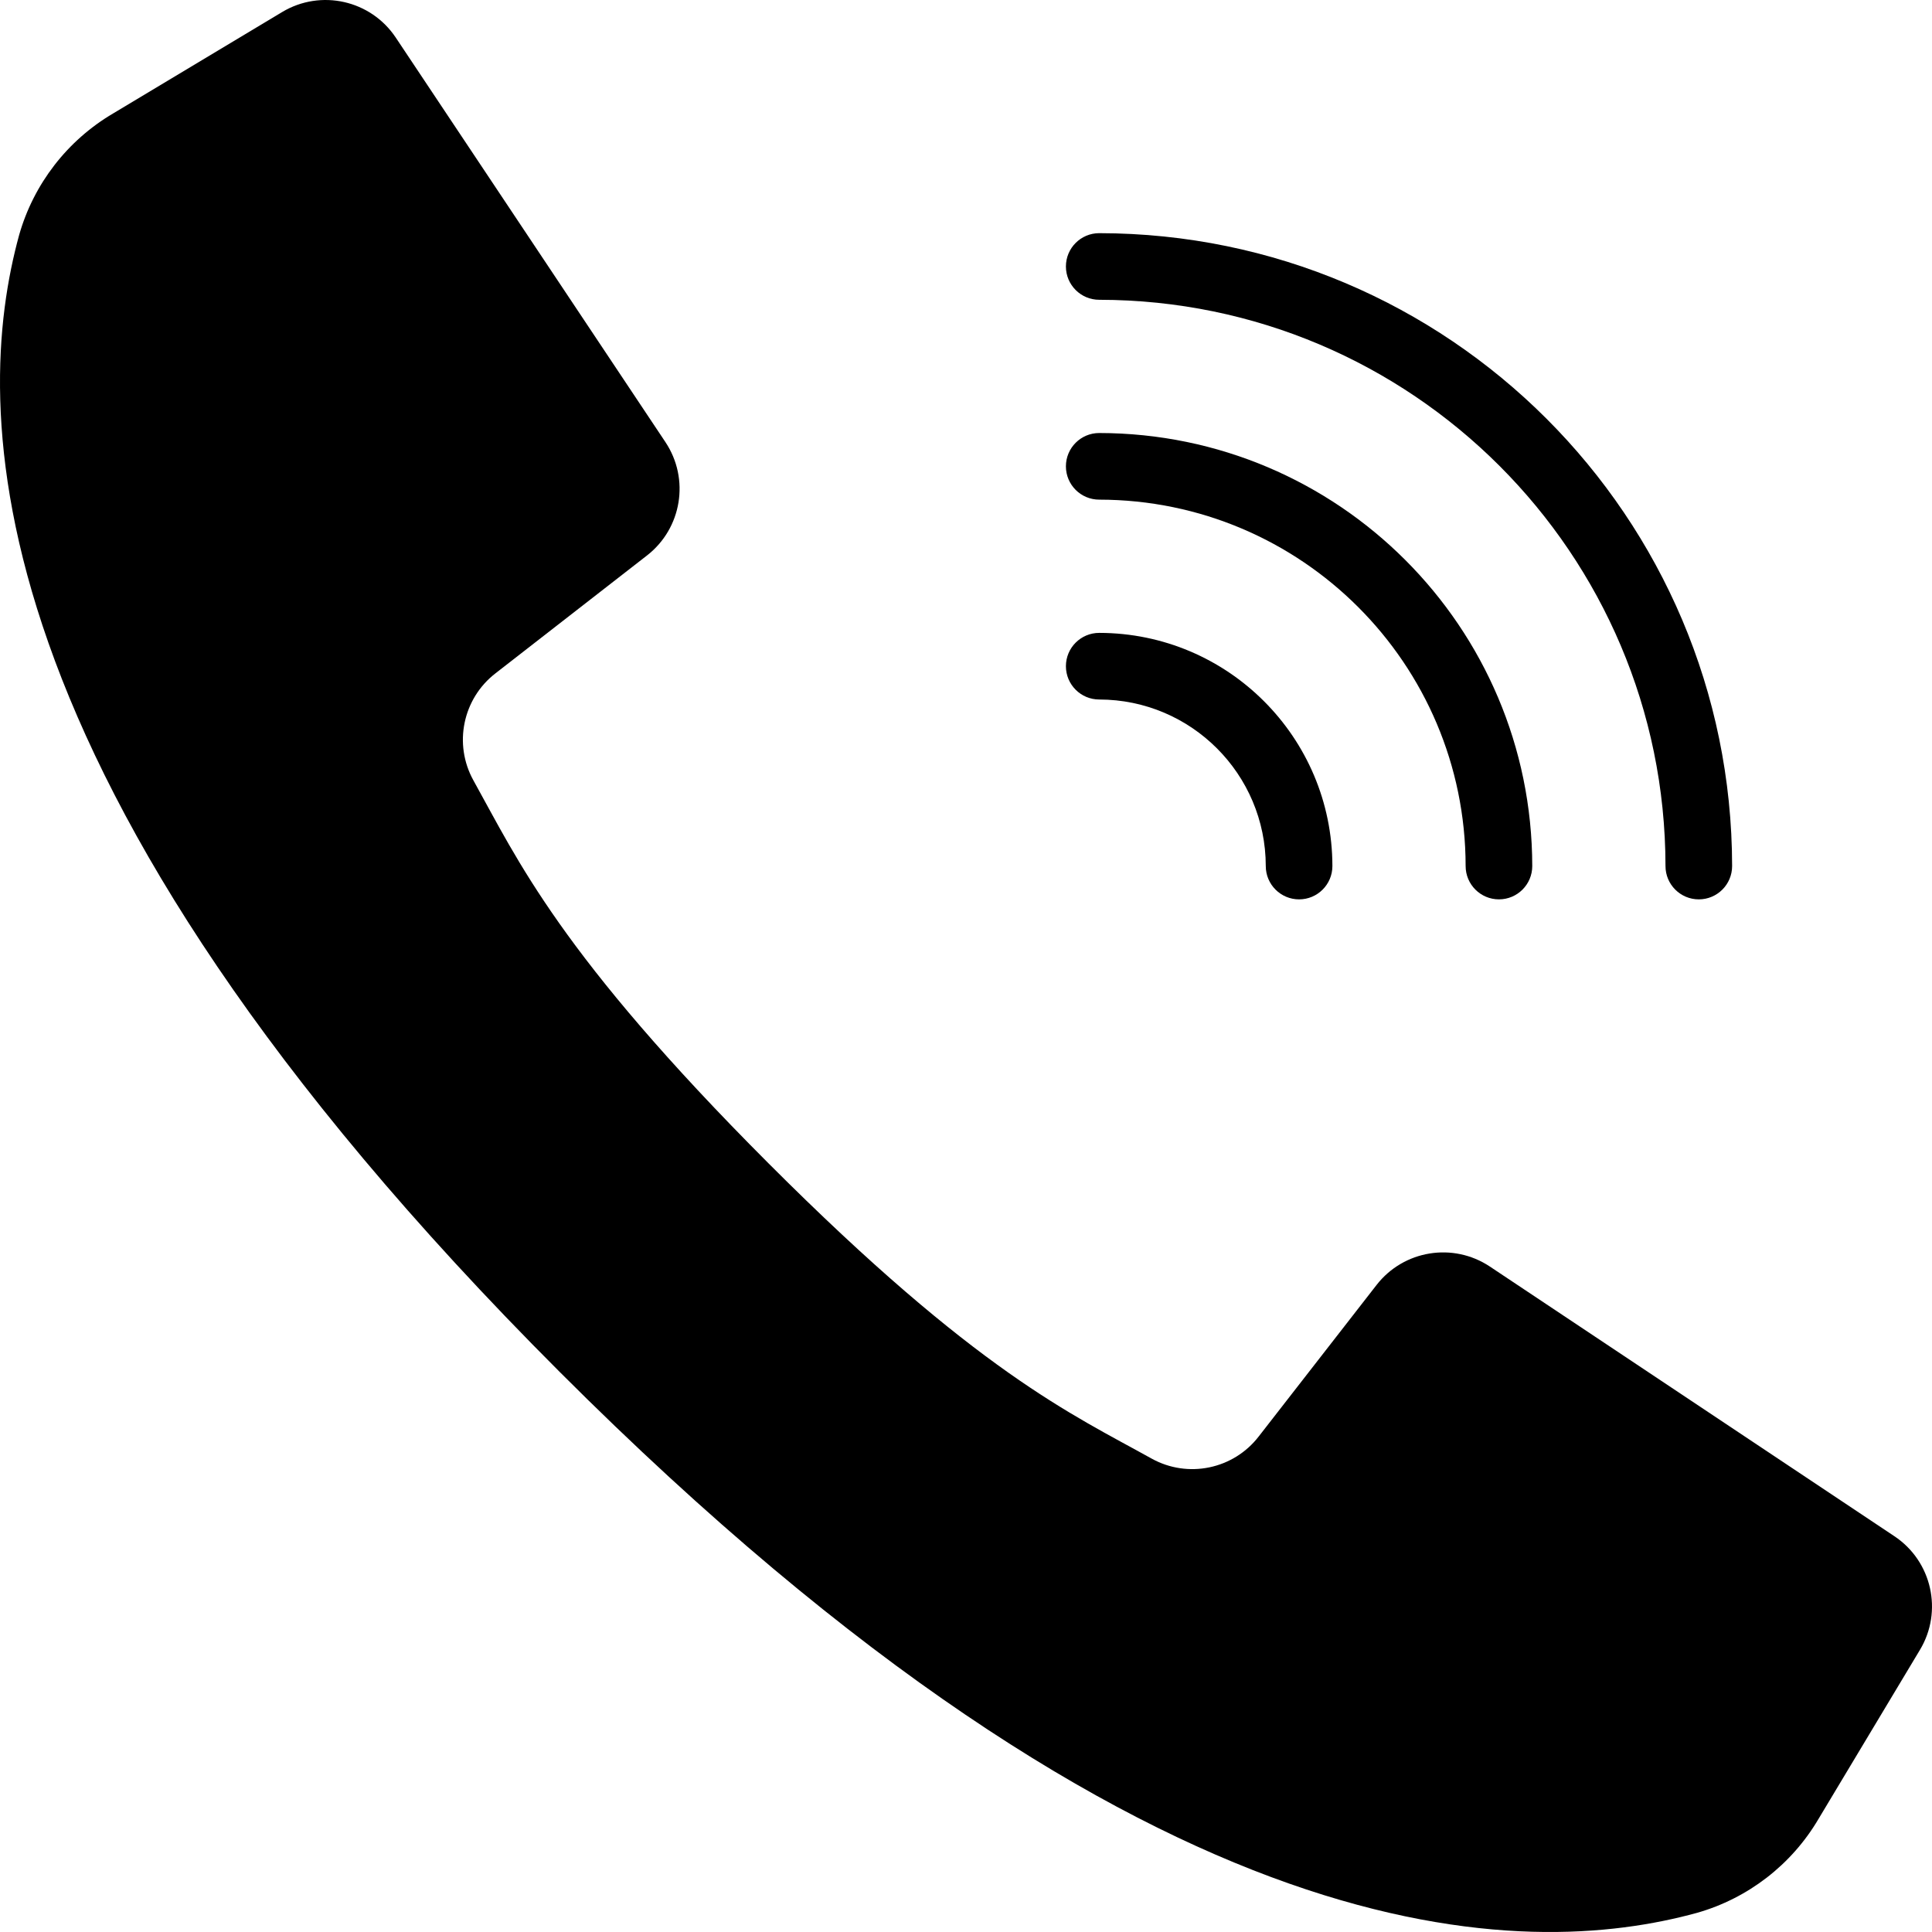
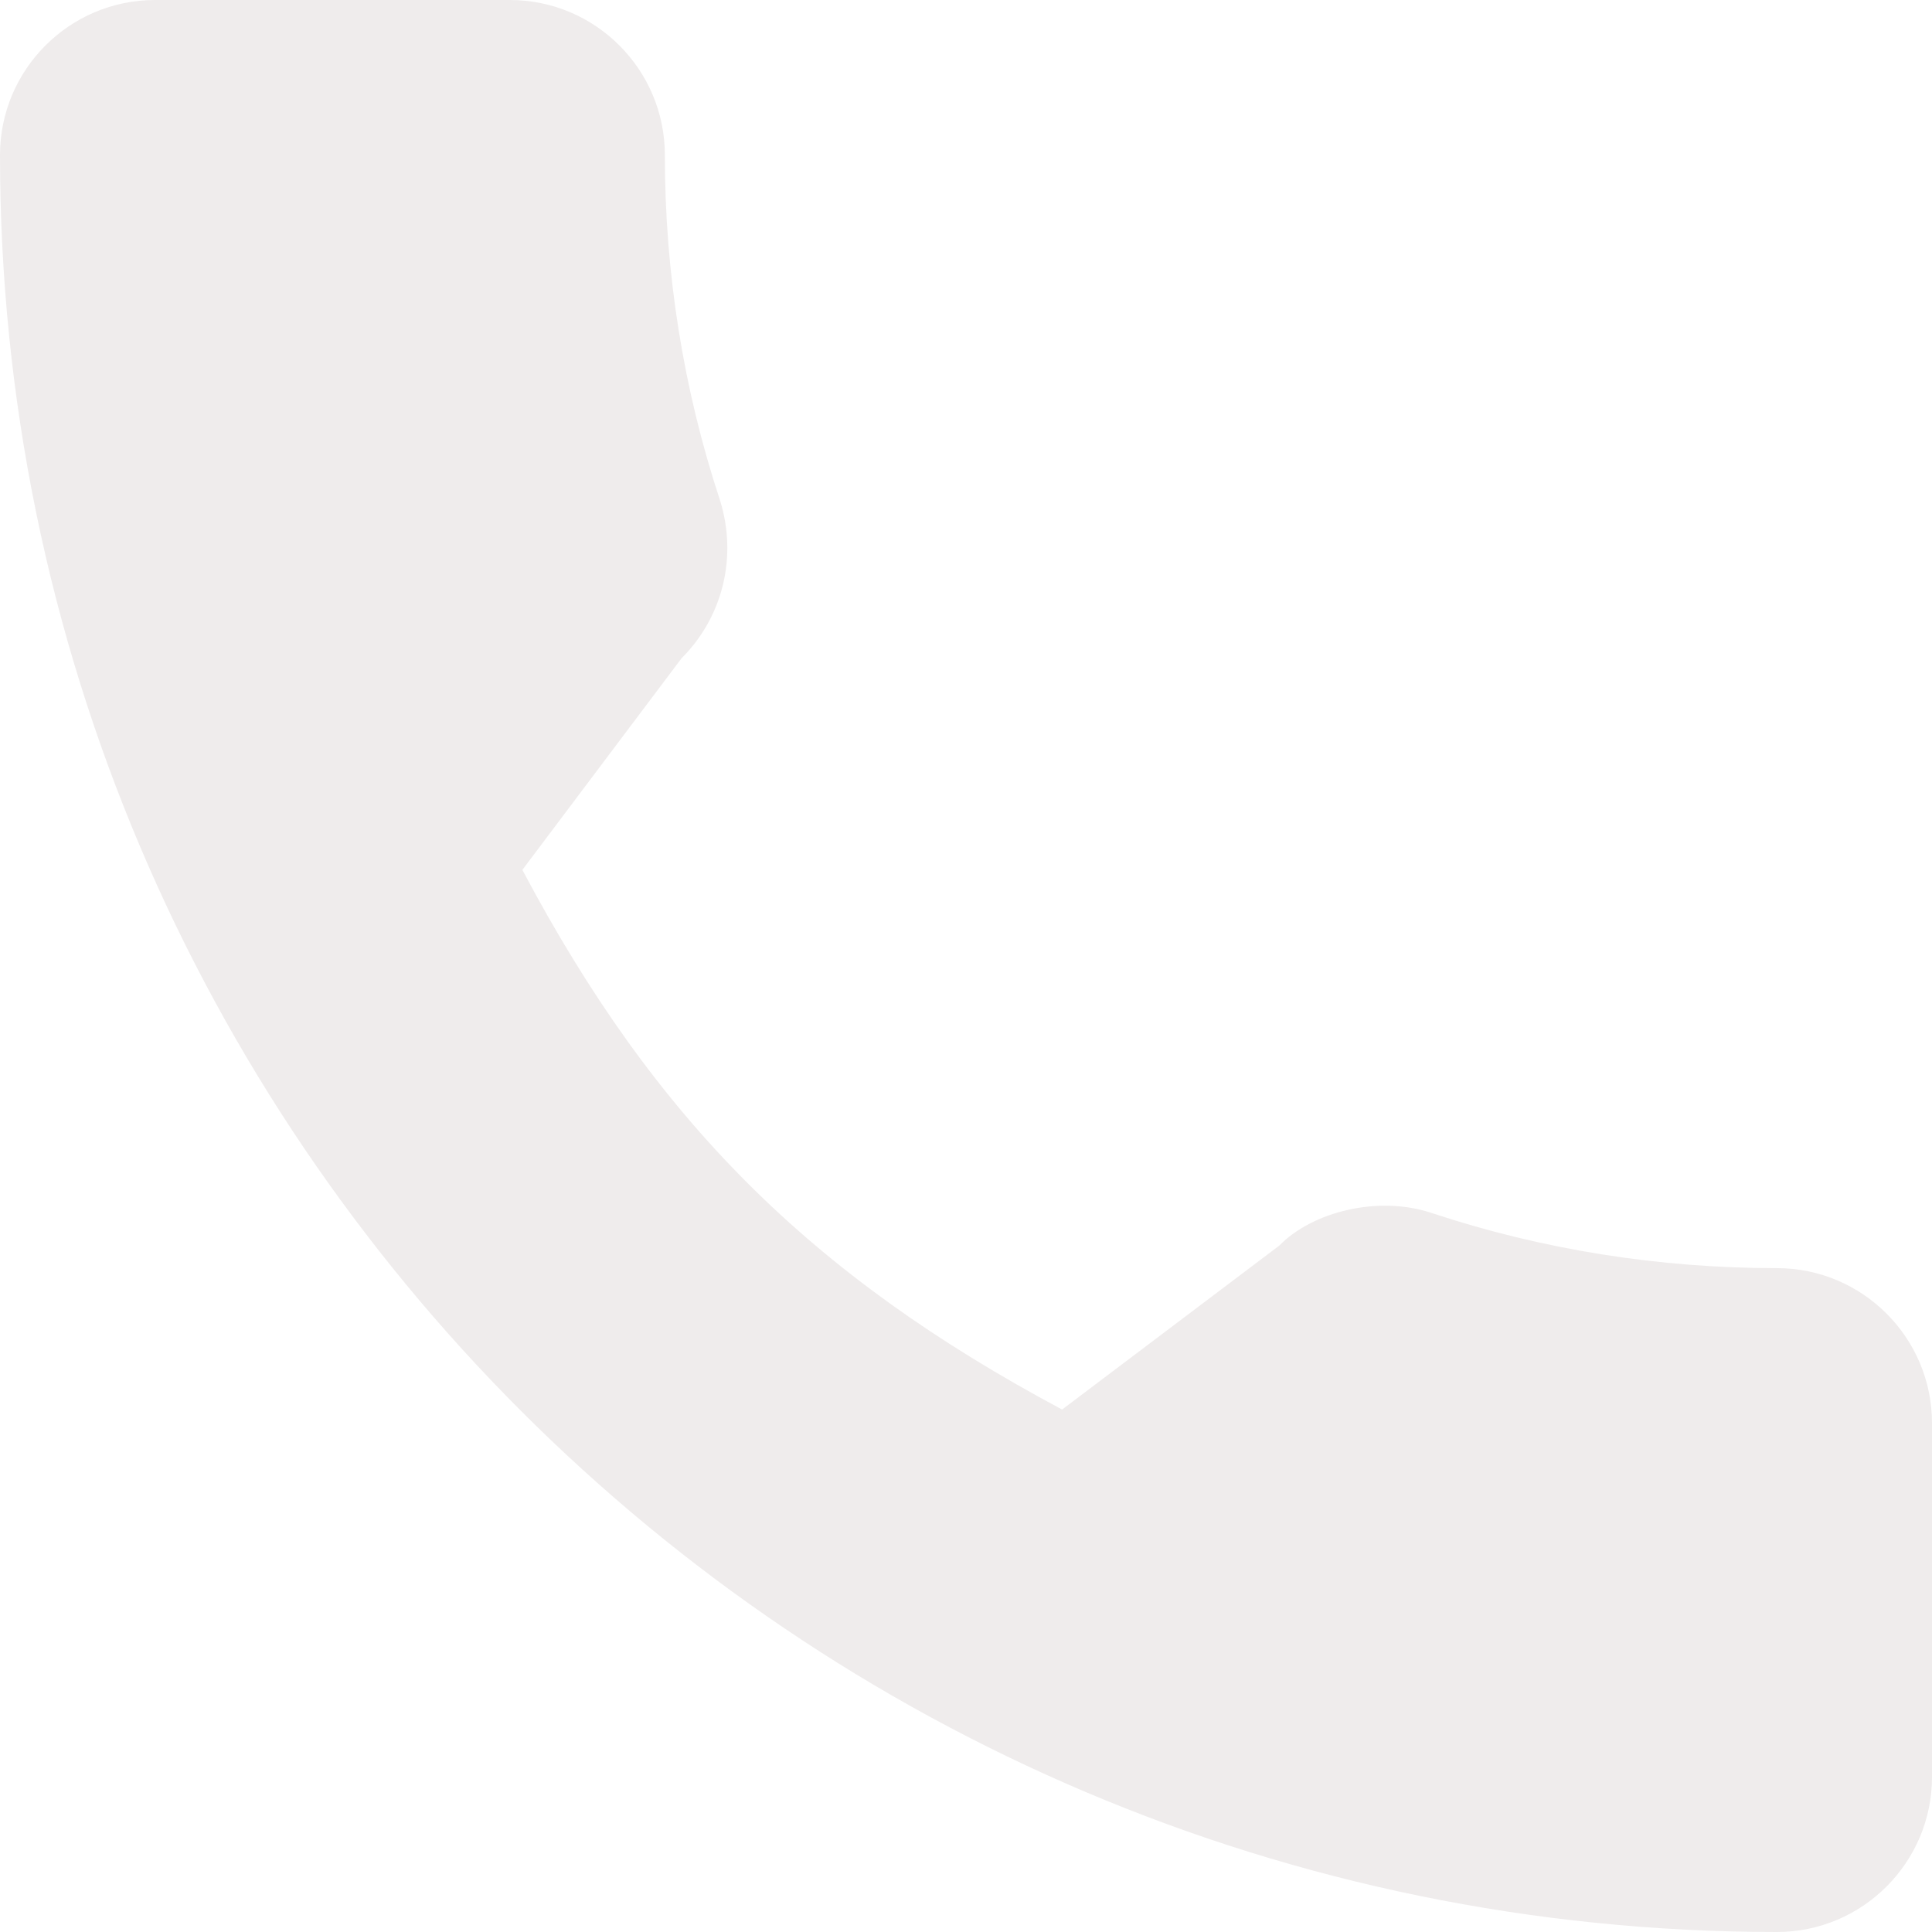
- <svg xmlns="http://www.w3.org/2000/svg" version="1.1" id="Capa_1" x="0px" y="0px" viewBox="0 0 512.006 512.006" style="enable-background:new 0 0 512.006 512.006;" xml:space="preserve">
+ <svg xmlns="http://www.w3.org/2000/svg" version="1.1" id="Capa_1" x="0px" y="0px" viewBox="0 0 384 384" style="enable-background:new 0 0 384 384;" xml:space="preserve" width="512px" height="512px">
  <g>
    <g>
      <g>
-         <path d="M502.05,407.127l-56.761-37.844L394.83,335.65c-9.738-6.479-22.825-4.355-30.014,4.873l-31.223,40.139     c-6.707,8.71-18.772,11.213-28.39,5.888c-21.186-11.785-46.239-22.881-101.517-78.23c-55.278-55.349-66.445-80.331-78.23-101.517     c-5.325-9.618-2.822-21.683,5.888-28.389l40.139-31.223c9.227-7.188,11.352-20.275,4.873-30.014l-32.6-48.905L104.879,9.956     C98.262,0.03,85.016-2.95,74.786,3.185L29.95,30.083C17.833,37.222,8.926,48.75,5.074,62.277     C-7.187,106.98-9.659,205.593,148.381,363.633s256.644,155.56,301.347,143.298c13.527-3.851,25.055-12.758,32.194-24.876     l26.898-44.835C514.956,426.989,511.976,413.744,502.05,407.127z" />
-         <path d="M291.309,79.447c82.842,0.092,149.977,67.226,150.069,150.069c0,4.875,3.952,8.828,8.828,8.828     c4.875,0,8.828-3.952,8.828-8.828c-0.102-92.589-75.135-167.622-167.724-167.724c-4.875,0-8.828,3.952-8.828,8.828     C282.481,75.494,286.433,79.447,291.309,79.447z" />
-         <path d="M291.309,132.412c53.603,0.063,97.04,43.501,97.103,97.103c0,4.875,3.952,8.828,8.828,8.828     c4.875,0,8.828-3.952,8.828-8.828c-0.073-63.349-51.409-114.686-114.759-114.759c-4.875,0-8.828,3.952-8.828,8.828     C282.481,128.46,286.433,132.412,291.309,132.412z" />
-         <path d="M291.309,185.378c24.365,0.029,44.109,19.773,44.138,44.138c0,4.875,3.952,8.828,8.828,8.828     c4.875,0,8.828-3.952,8.828-8.828c-0.039-34.111-27.682-61.754-61.793-61.793c-4.875,0-8.828,3.952-8.828,8.828     C282.481,181.426,286.433,185.378,291.309,185.378z" />
+         <path d="M353.188,252.052c-23.51,0-46.594-3.677-68.469-10.906c-10.719-3.656-23.896-0.302-30.438,6.417l-43.177,32.594    c-50.073-26.729-80.917-57.563-107.281-107.26l31.635-42.052c8.219-8.208,11.167-20.198,7.635-31.448    c-7.26-21.99-10.948-45.063-10.948-68.583C132.146,13.823,118.323,0,101.333,0H30.813C13.823,0,0,13.823,0,30.813    C0,225.563,158.438,384,353.188,384c16.99,0,30.813-13.823,30.813-30.813v-70.323C384,265.875,370.177,252.052,353.188,252.052z" data-original="#000000" class="active-path" data-old_color="#000000" fill="#EFECEC" />
      </g>
    </g>
  </g>
-   <g>
- </g>
-   <g>
- </g>
-   <g>
- </g>
-   <g>
- </g>
-   <g>
- </g>
-   <g>
- </g>
-   <g>
- </g>
-   <g>
- </g>
-   <g>
- </g>
-   <g>
- </g>
-   <g>
- </g>
-   <g>
- </g>
-   <g>
- </g>
-   <g>
- </g>
-   <g>
- </g>
</svg>
